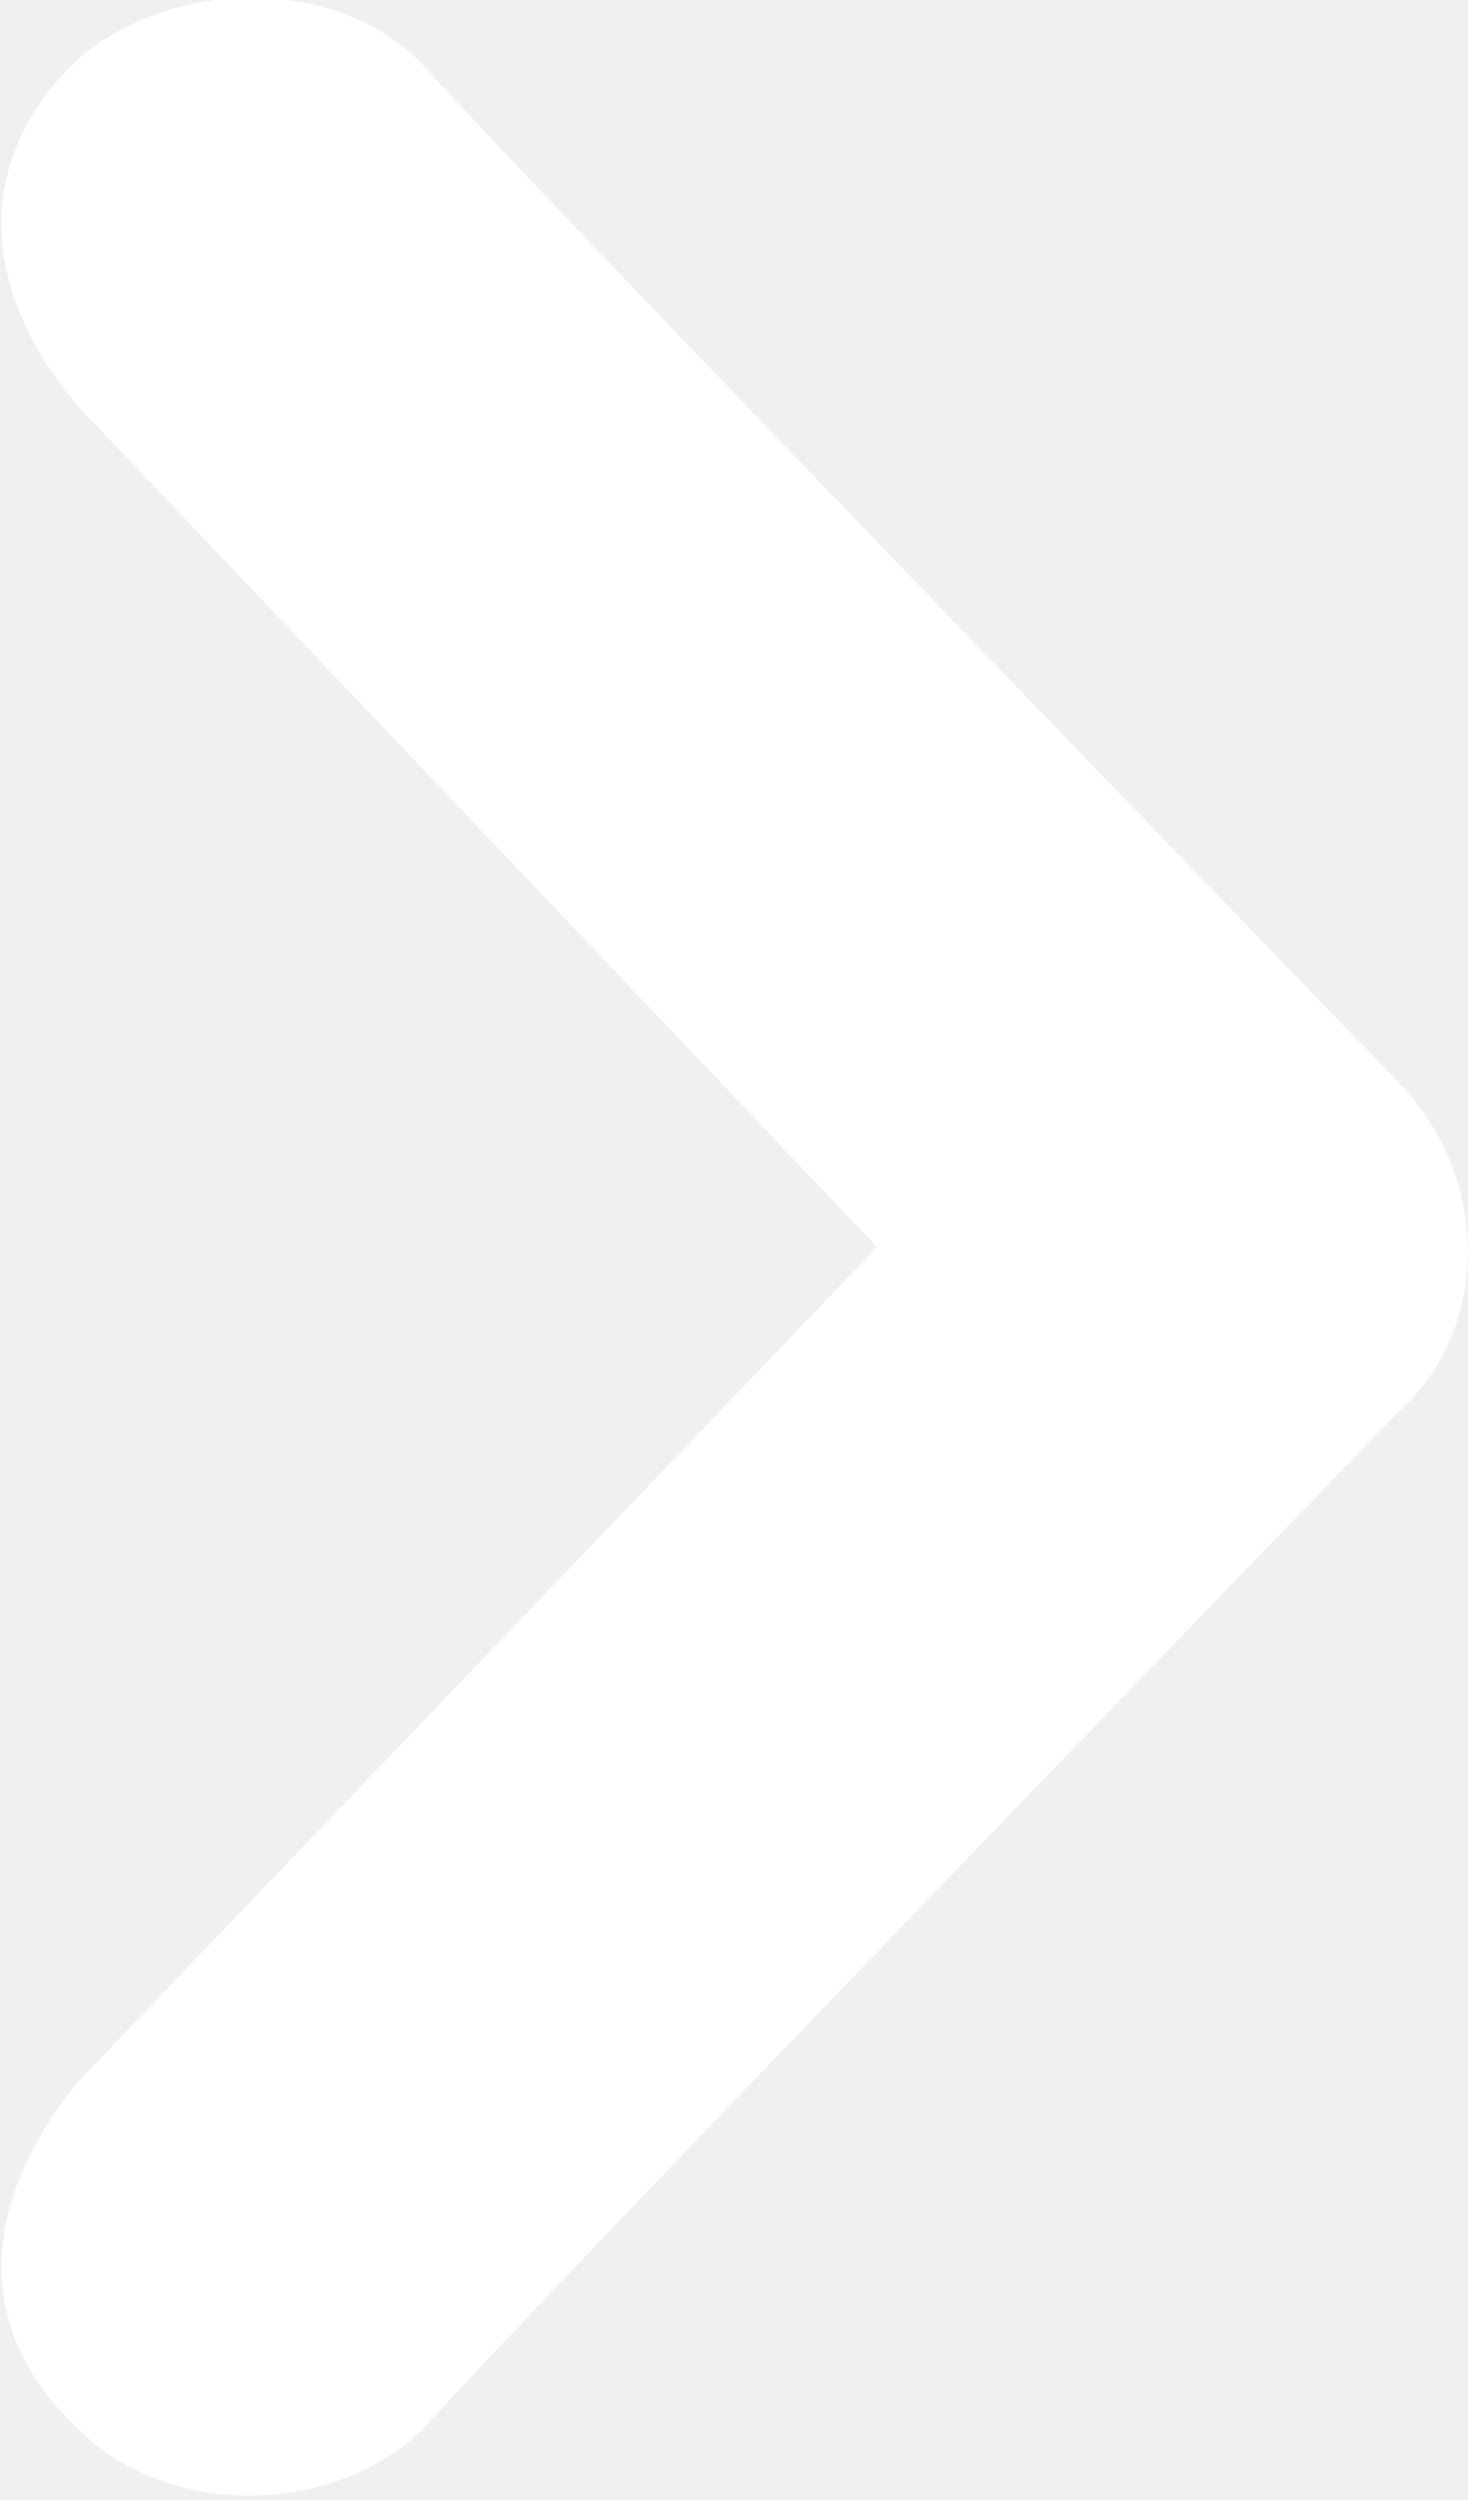
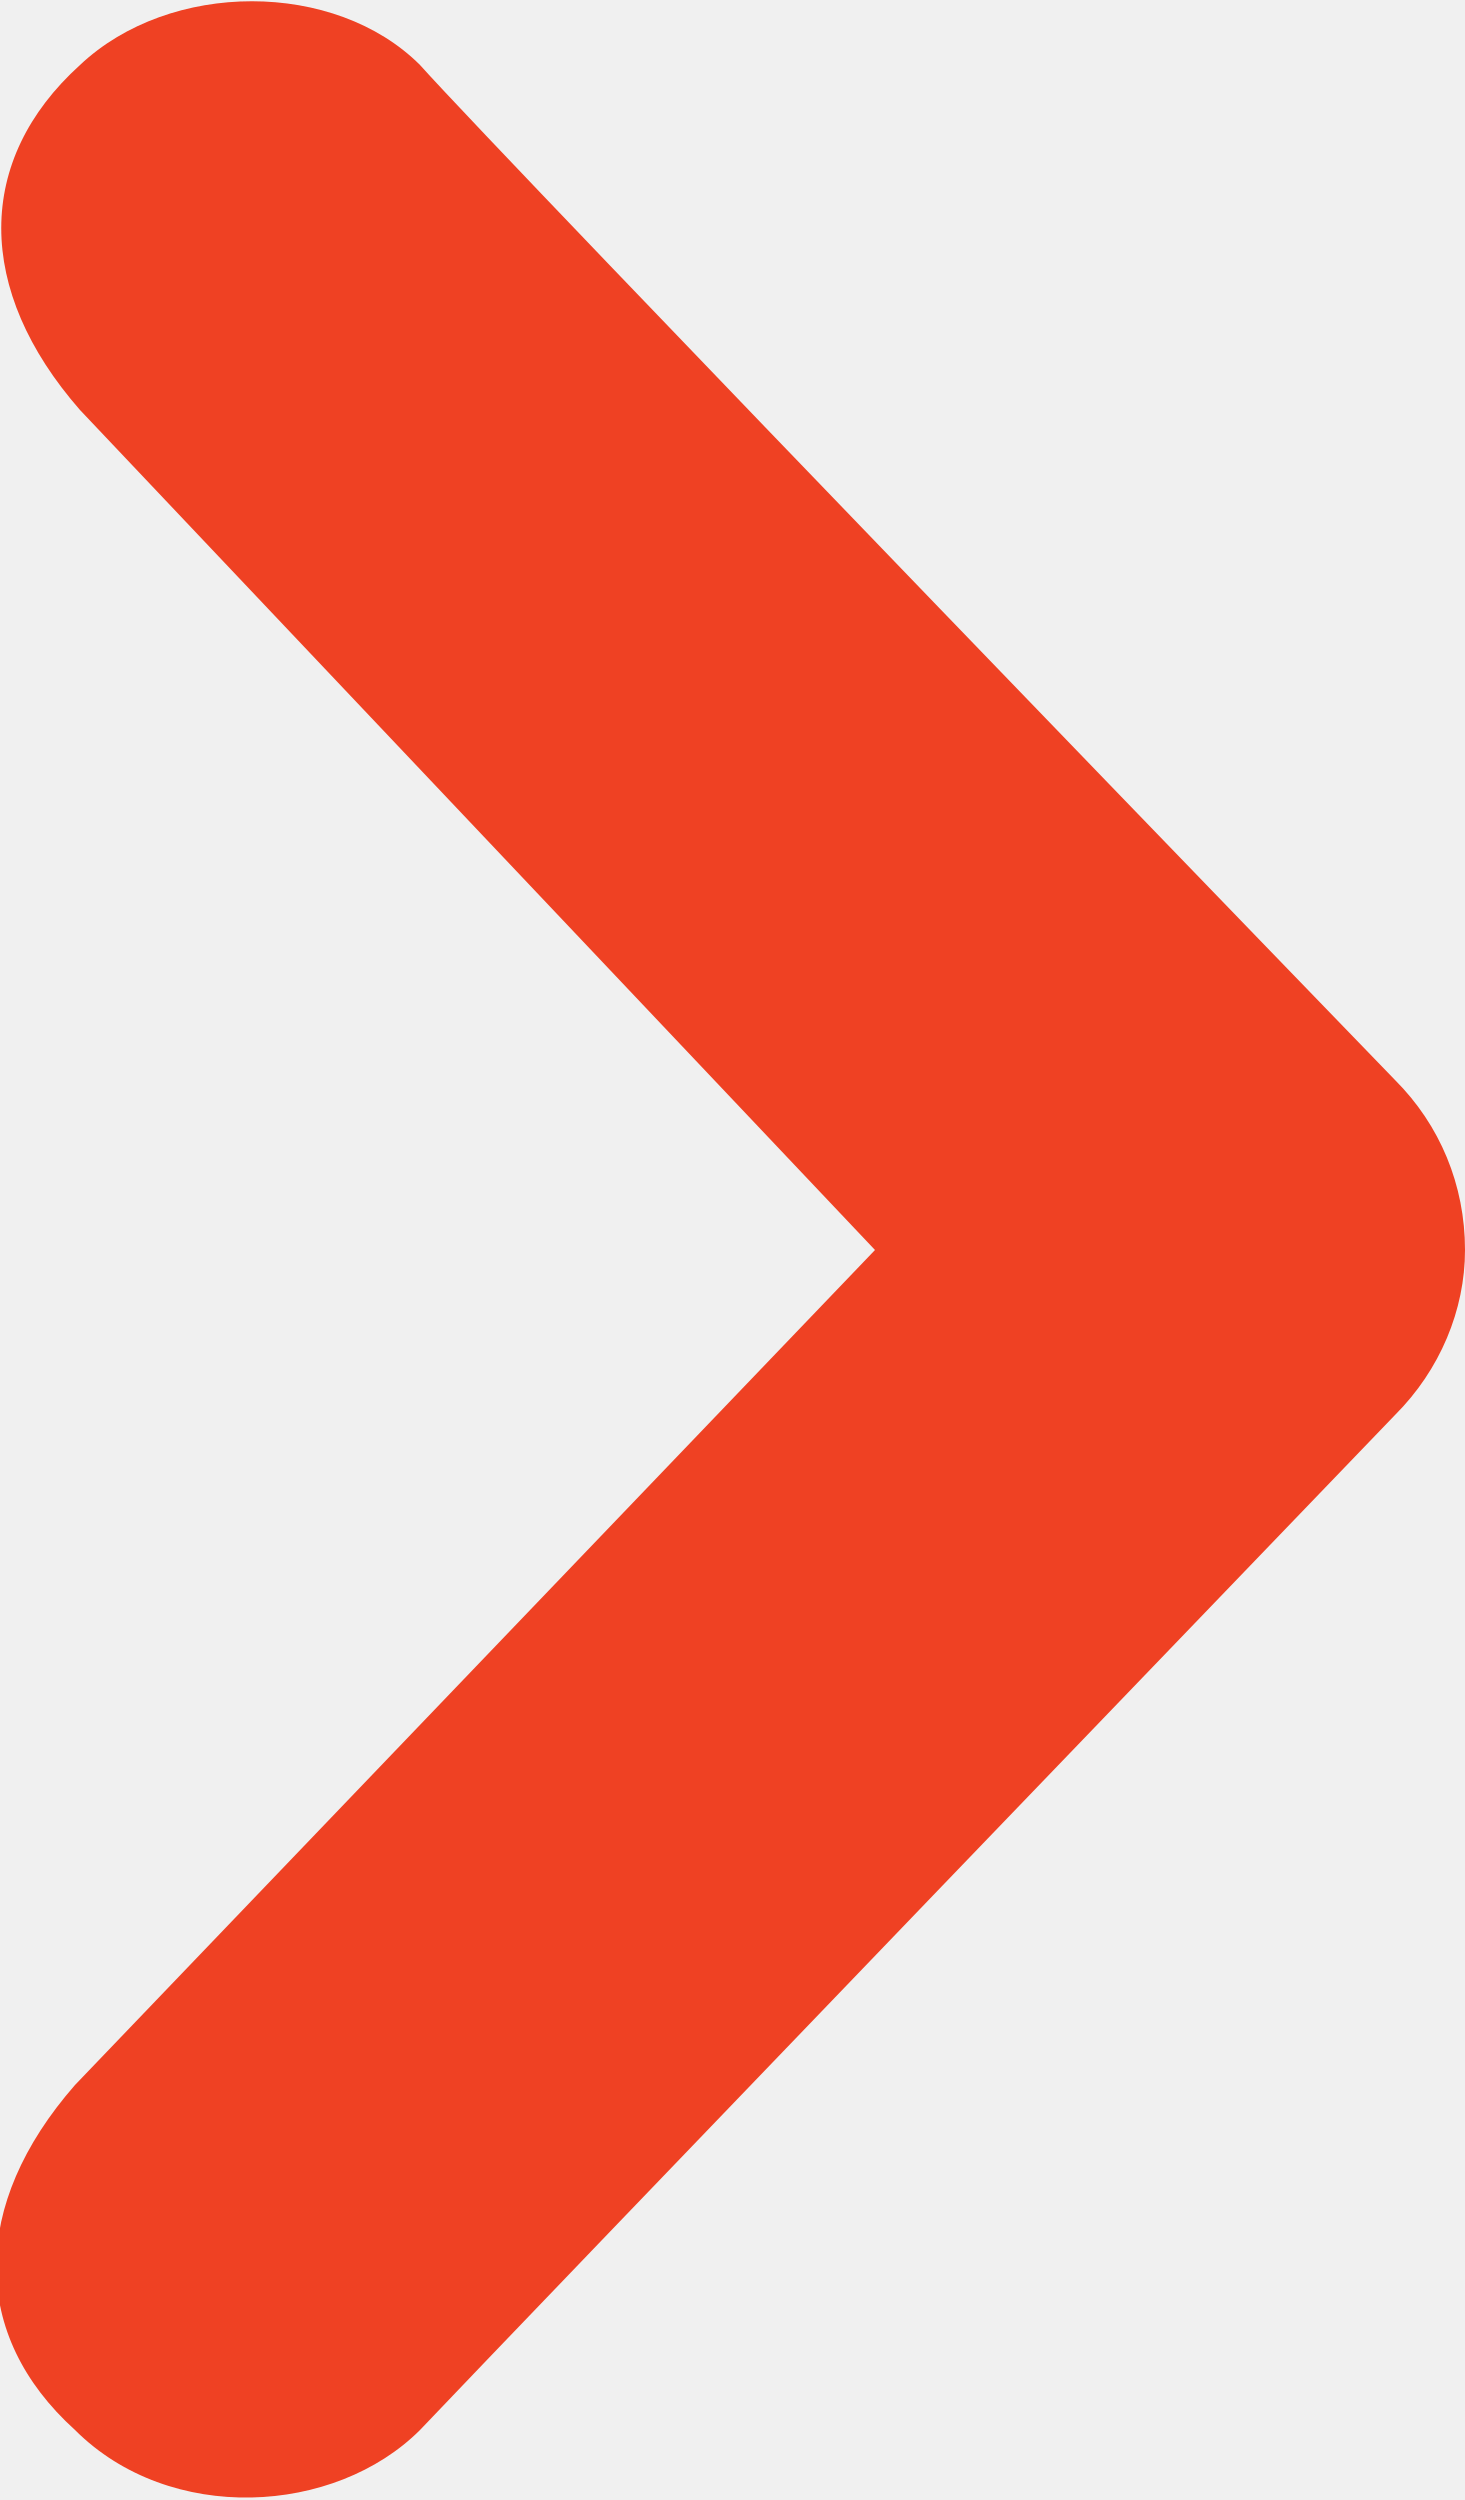
- <svg xmlns="http://www.w3.org/2000/svg" version="1.1" id="Layer_1" x="0px" y="0px" viewBox="-21.3 29.2 24.6 41.9" style="enable-background:new -21.3 29.2 24.6 41.9;" xml:space="preserve">
+ <svg xmlns="http://www.w3.org/2000/svg" version="1.1" id="Layer_1" x="0px" y="0px" viewBox="0 0 29.3 50" style="enable-background:new 0 0 29.3 50;" xml:space="preserve">
  <style type="text/css">
- 	.st0{fill:#FFFFFF;}
+ 	.st0{fill:#EF4123;}
</style>
-   <path class="st0" d="M-14.2,30.3c-1.4-1.5-4.2-1.5-5.8-0.1c-1.7,1.6-1.7,3.8,0,5.8l13.4,14.1l-13.4,14c-1.7,2.1-1.7,4.2,0,5.8  c1.6,1.6,4.4,1.4,5.8,0c1.4-1.6,16.3-17,16.3-17c0.8-0.7,1.2-1.7,1.2-2.7c0-1.2-0.5-2.2-1.2-2.9C2.1,47.3-12.8,31.9-14.2,30.3" />
+   <path class="st0" d="M8.4,1.3c1.7,1.9,19.5,20.3,19.5,20.3c0.9,0.9,1.4,2.1,1.4,3.4c0,1.2-0.5,2.4-1.4,3.3c0,0-17.7,18.4-19.5,20.3  c-1.7,1.7-5,1.9-6.9,0c-2.1-1.9-2.1-4.5,0-6.9l16-16.7L1.6,8.2c-2.1-2.4-2.1-5,0-6.9C3.4-0.4,6.7-0.4,8.4,1.3" />
</svg>
